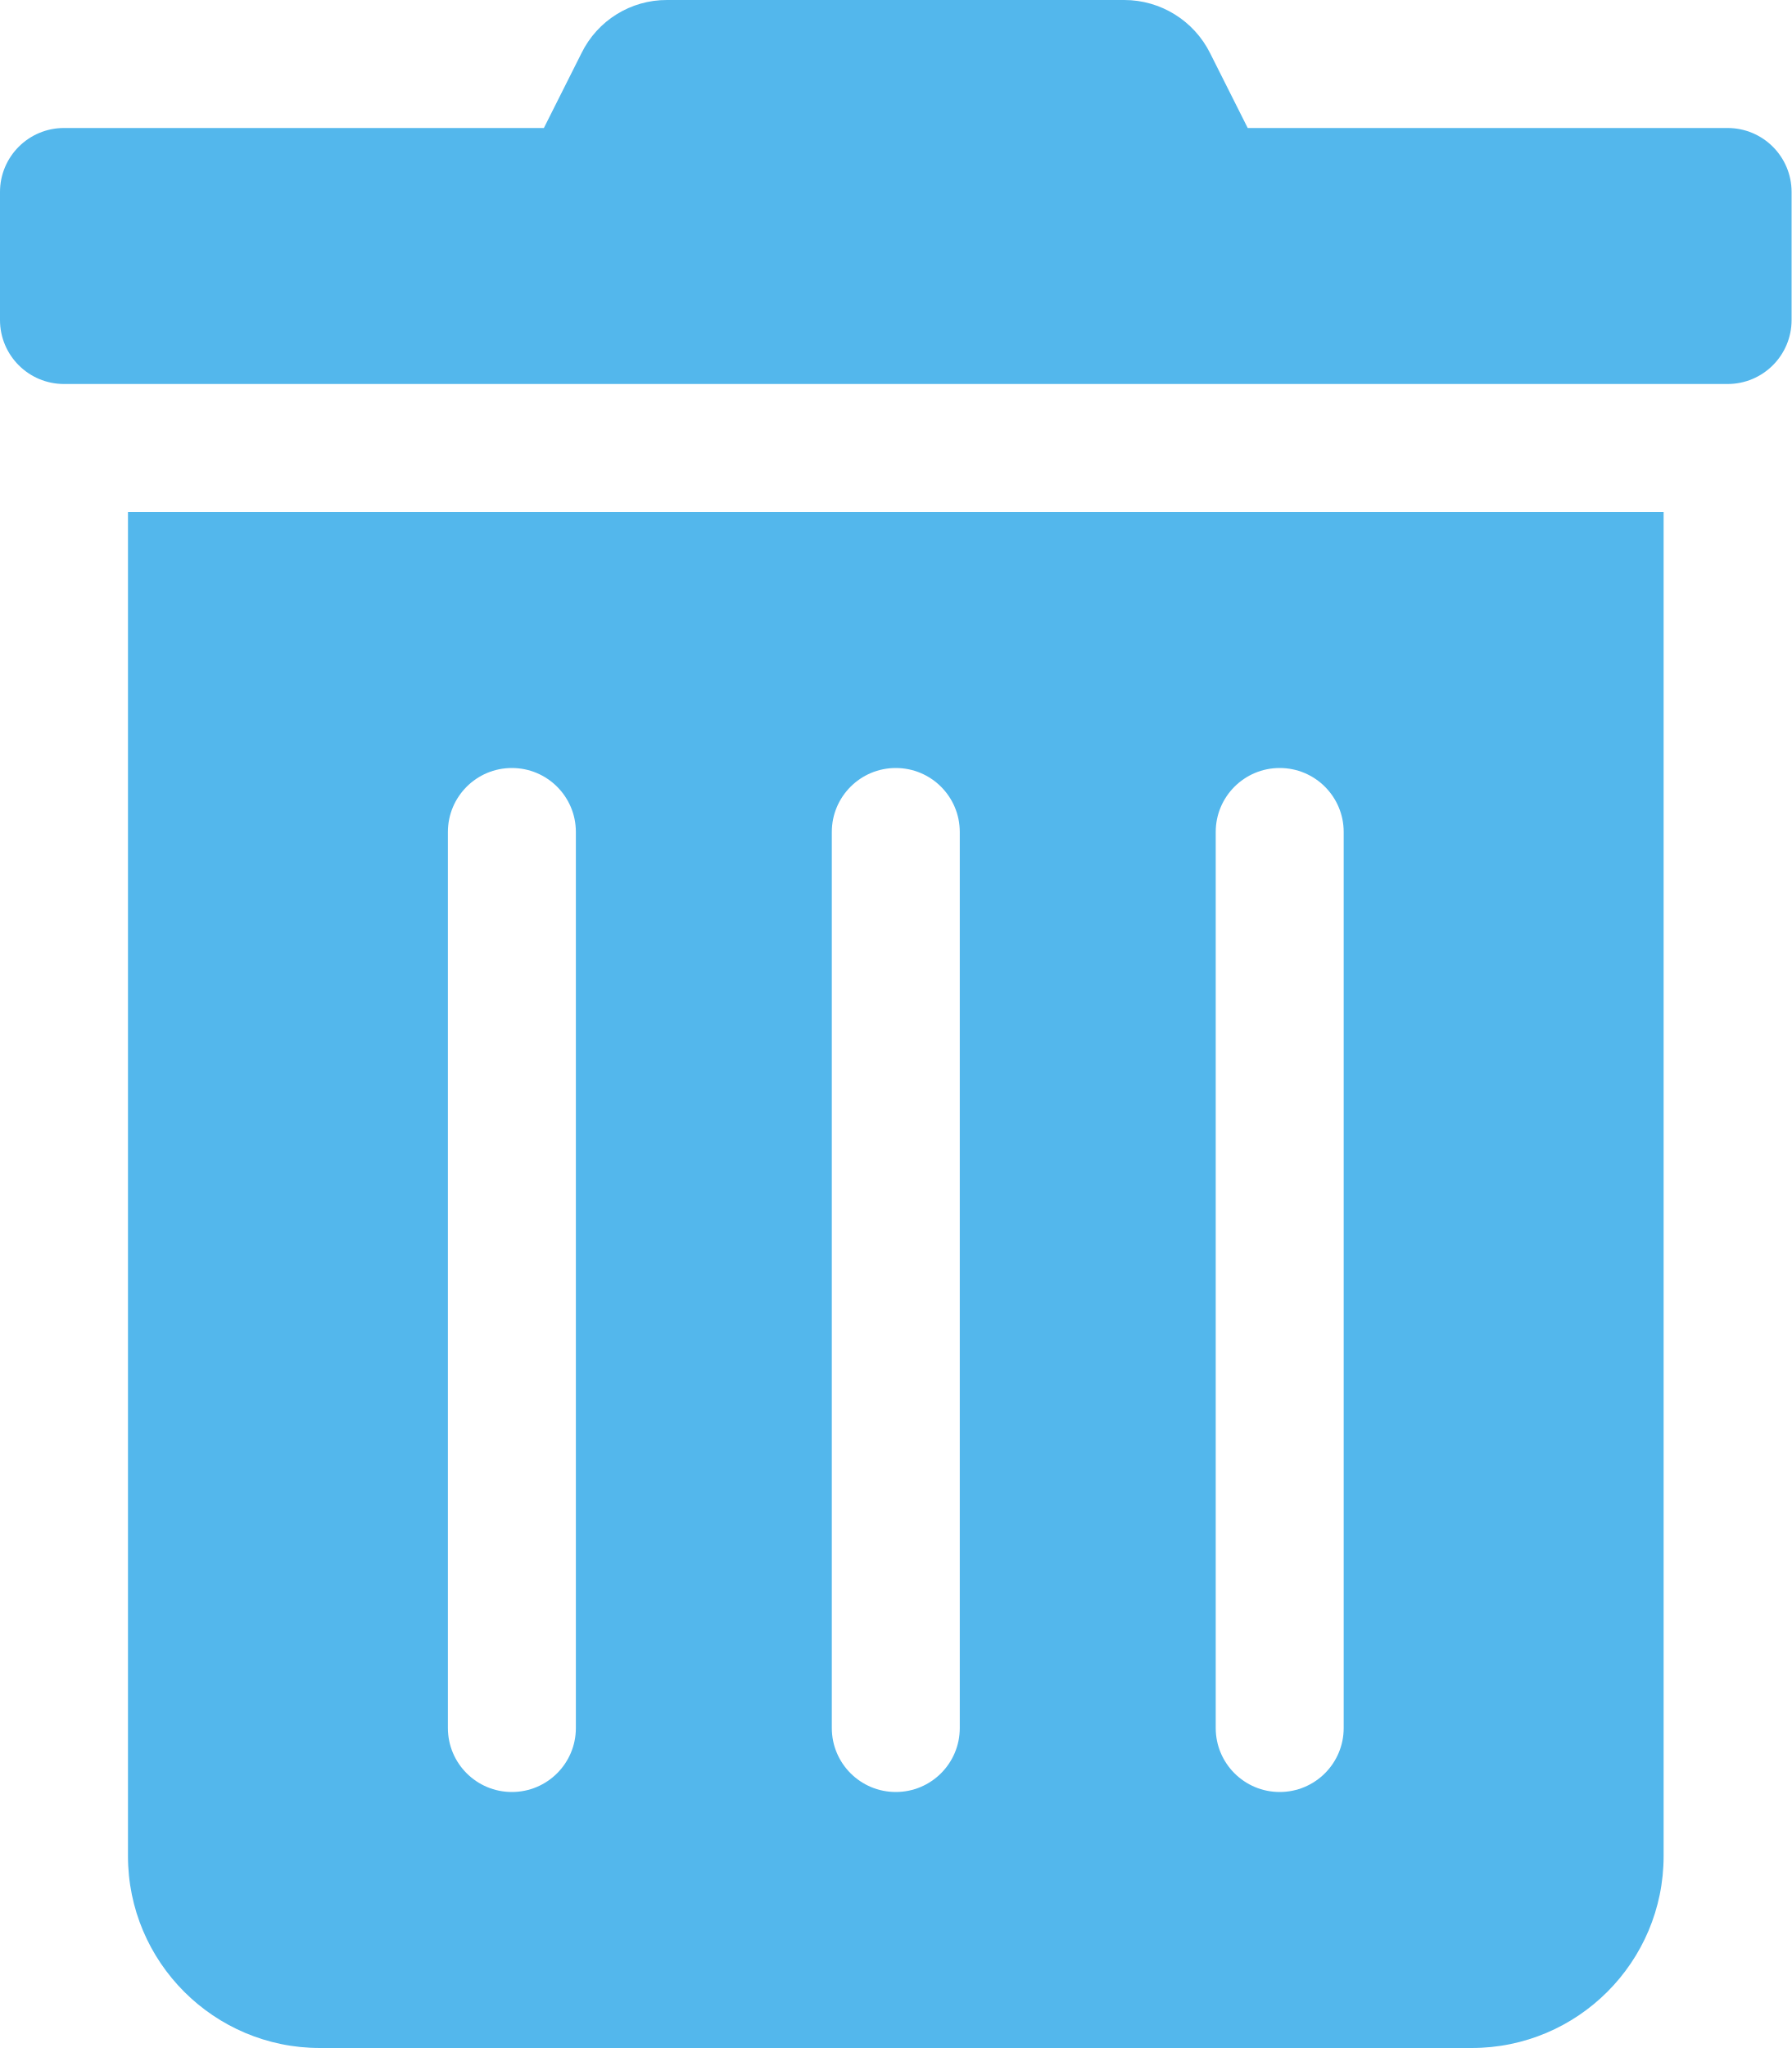
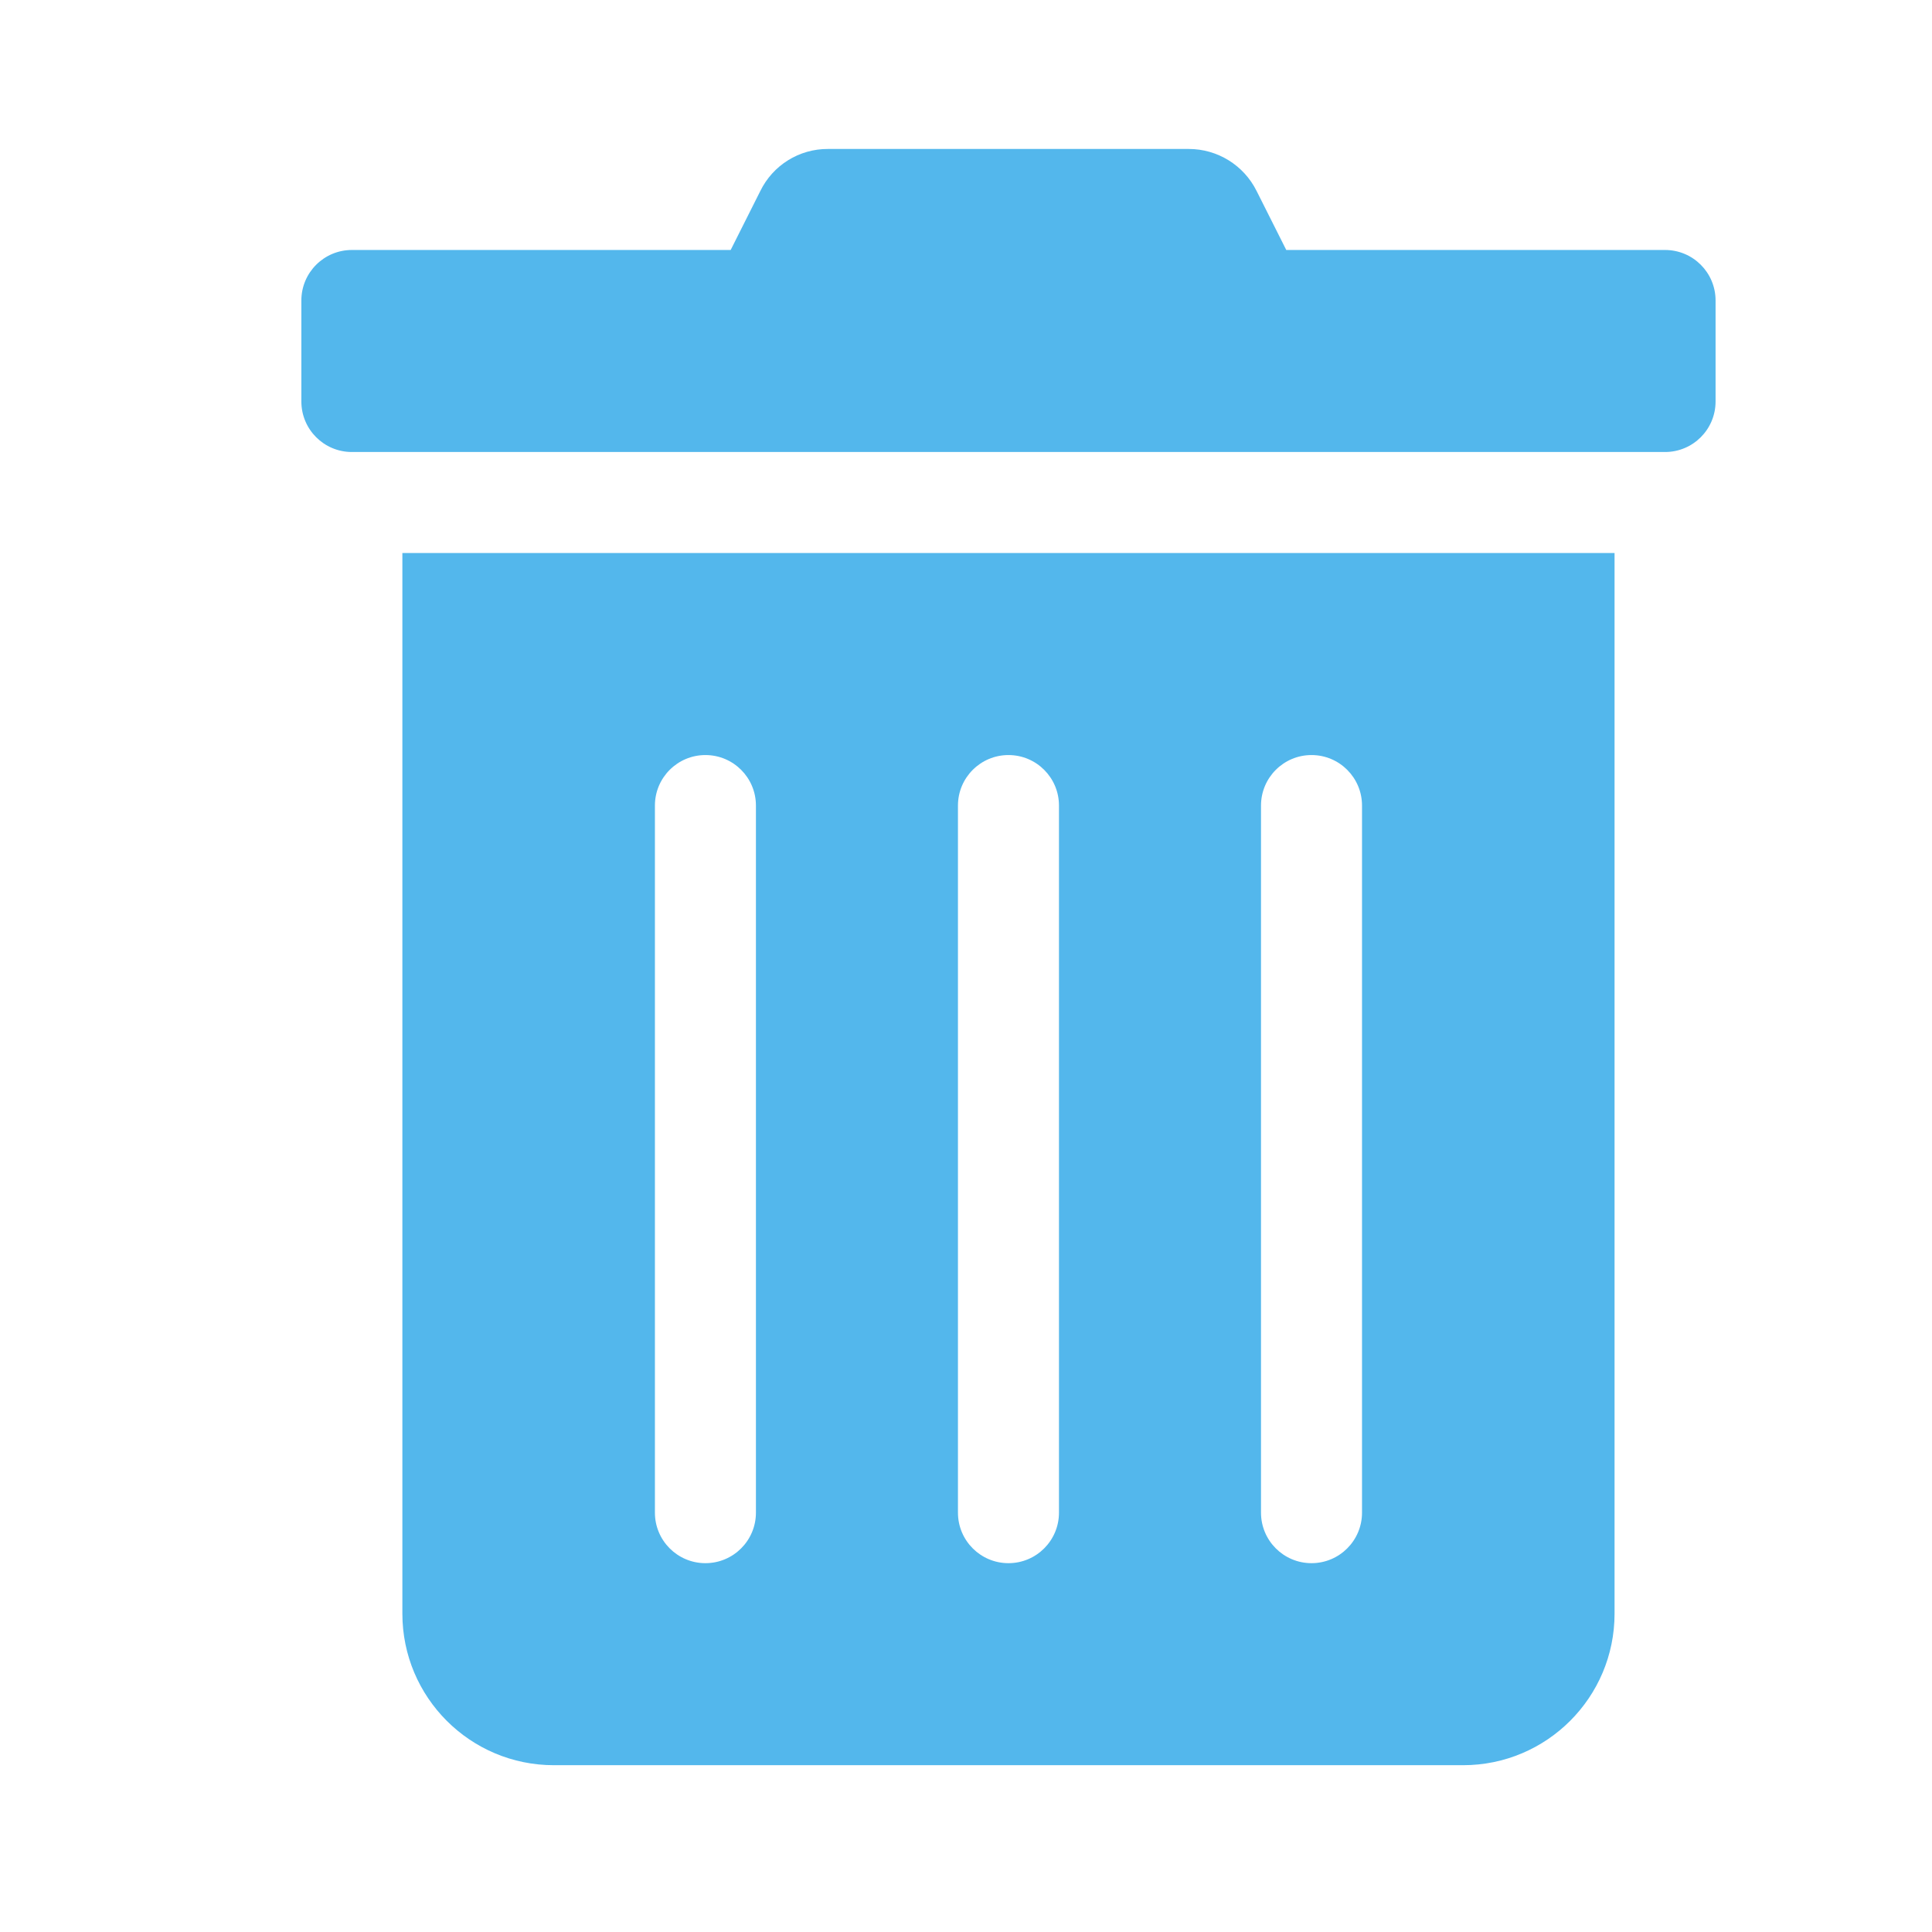
- <svg xmlns="http://www.w3.org/2000/svg" aria-hidden="true" focusable="false" data-prefix="fas" data-icon="trash-alt" role="img" viewBox="0 0 448 512" class="svg-inline--fa fa-trash-alt fa-w-14 fa-9x">
-   <path color="#53b7ec" fill="#53b7ec" d="M32 464a48 48 0 0 0 48 48h288a48 48 0 0 0 48-48V128H32zm272-256a16 16 0 0 1 32 0v224a16 16 0 0 1-32 0zm-96 0a16 16 0 0 1 32 0v224a16 16 0 0 1-32 0zm-96 0a16 16 0 0 1 32 0v224a16 16 0 0 1-32 0zM432 32H312l-9.4-18.7A24 24 0 0 0 281.1 0H166.8a23.72 23.72 0 0 0-21.4 13.3L136 32H16A16 16 0 0 0 0 48v32a16 16 0 0 0 16 16h416a16 16 0 0 0 16-16V48a16 16 0 0 0-16-16z" class="" />
+ <svg xmlns="http://www.w3.org/2000/svg" aria-hidden="true" focusable="false" data-prefix="fas" data-icon="trash-alt" role="img" viewBox="0 0 512 512" class="svg-inline--fa fa-trash-alt fa-w-14 fa-9x" version="1.1" id="svg4" width="512" height="512">
+   <defs id="defs8" />
+   <path d="m 106.634,427.642 a 40.155,40.155 0 0 0 40.155,40.155 h 240.93 a 40.155,40.155 0 0 0 40.155,-40.155 V 146.557 H 106.634 Z M 334.179,213.482 a 13.385,13.385 0 0 1 26.77,0 v 187.39 a 13.385,13.385 0 0 1 -26.77,0 z m -80.31,0 a 13.385,13.385 0 0 1 26.77,0 v 187.39 a 13.385,13.385 0 0 1 -26.77,0 z m -80.31,0 a 13.385,13.385 0 0 1 26.77,0 v 187.39 a 13.385,13.385 0 0 1 -26.77,0 z M 441.259,66.247 H 340.872 L 333.008,50.603 A 20.077,20.077 0 0 0 315.022,39.477 H 219.403 A 19.843,19.843 0 0 0 201.5,50.603 L 193.637,66.247 H 93.249 A 13.385,13.385 0 0 0 79.864,79.632 v 26.77 a 13.385,13.385 0 0 0 13.385,13.385 h 348.01 a 13.385,13.385 0 0 0 13.385,-13.385 V 79.632 A 13.385,13.385 0 0 0 441.259,66.247 Z" class="" style="color:#53b7ec;fill:#53b7ec;stroke-width:0.837" id="path2" />
</svg>
